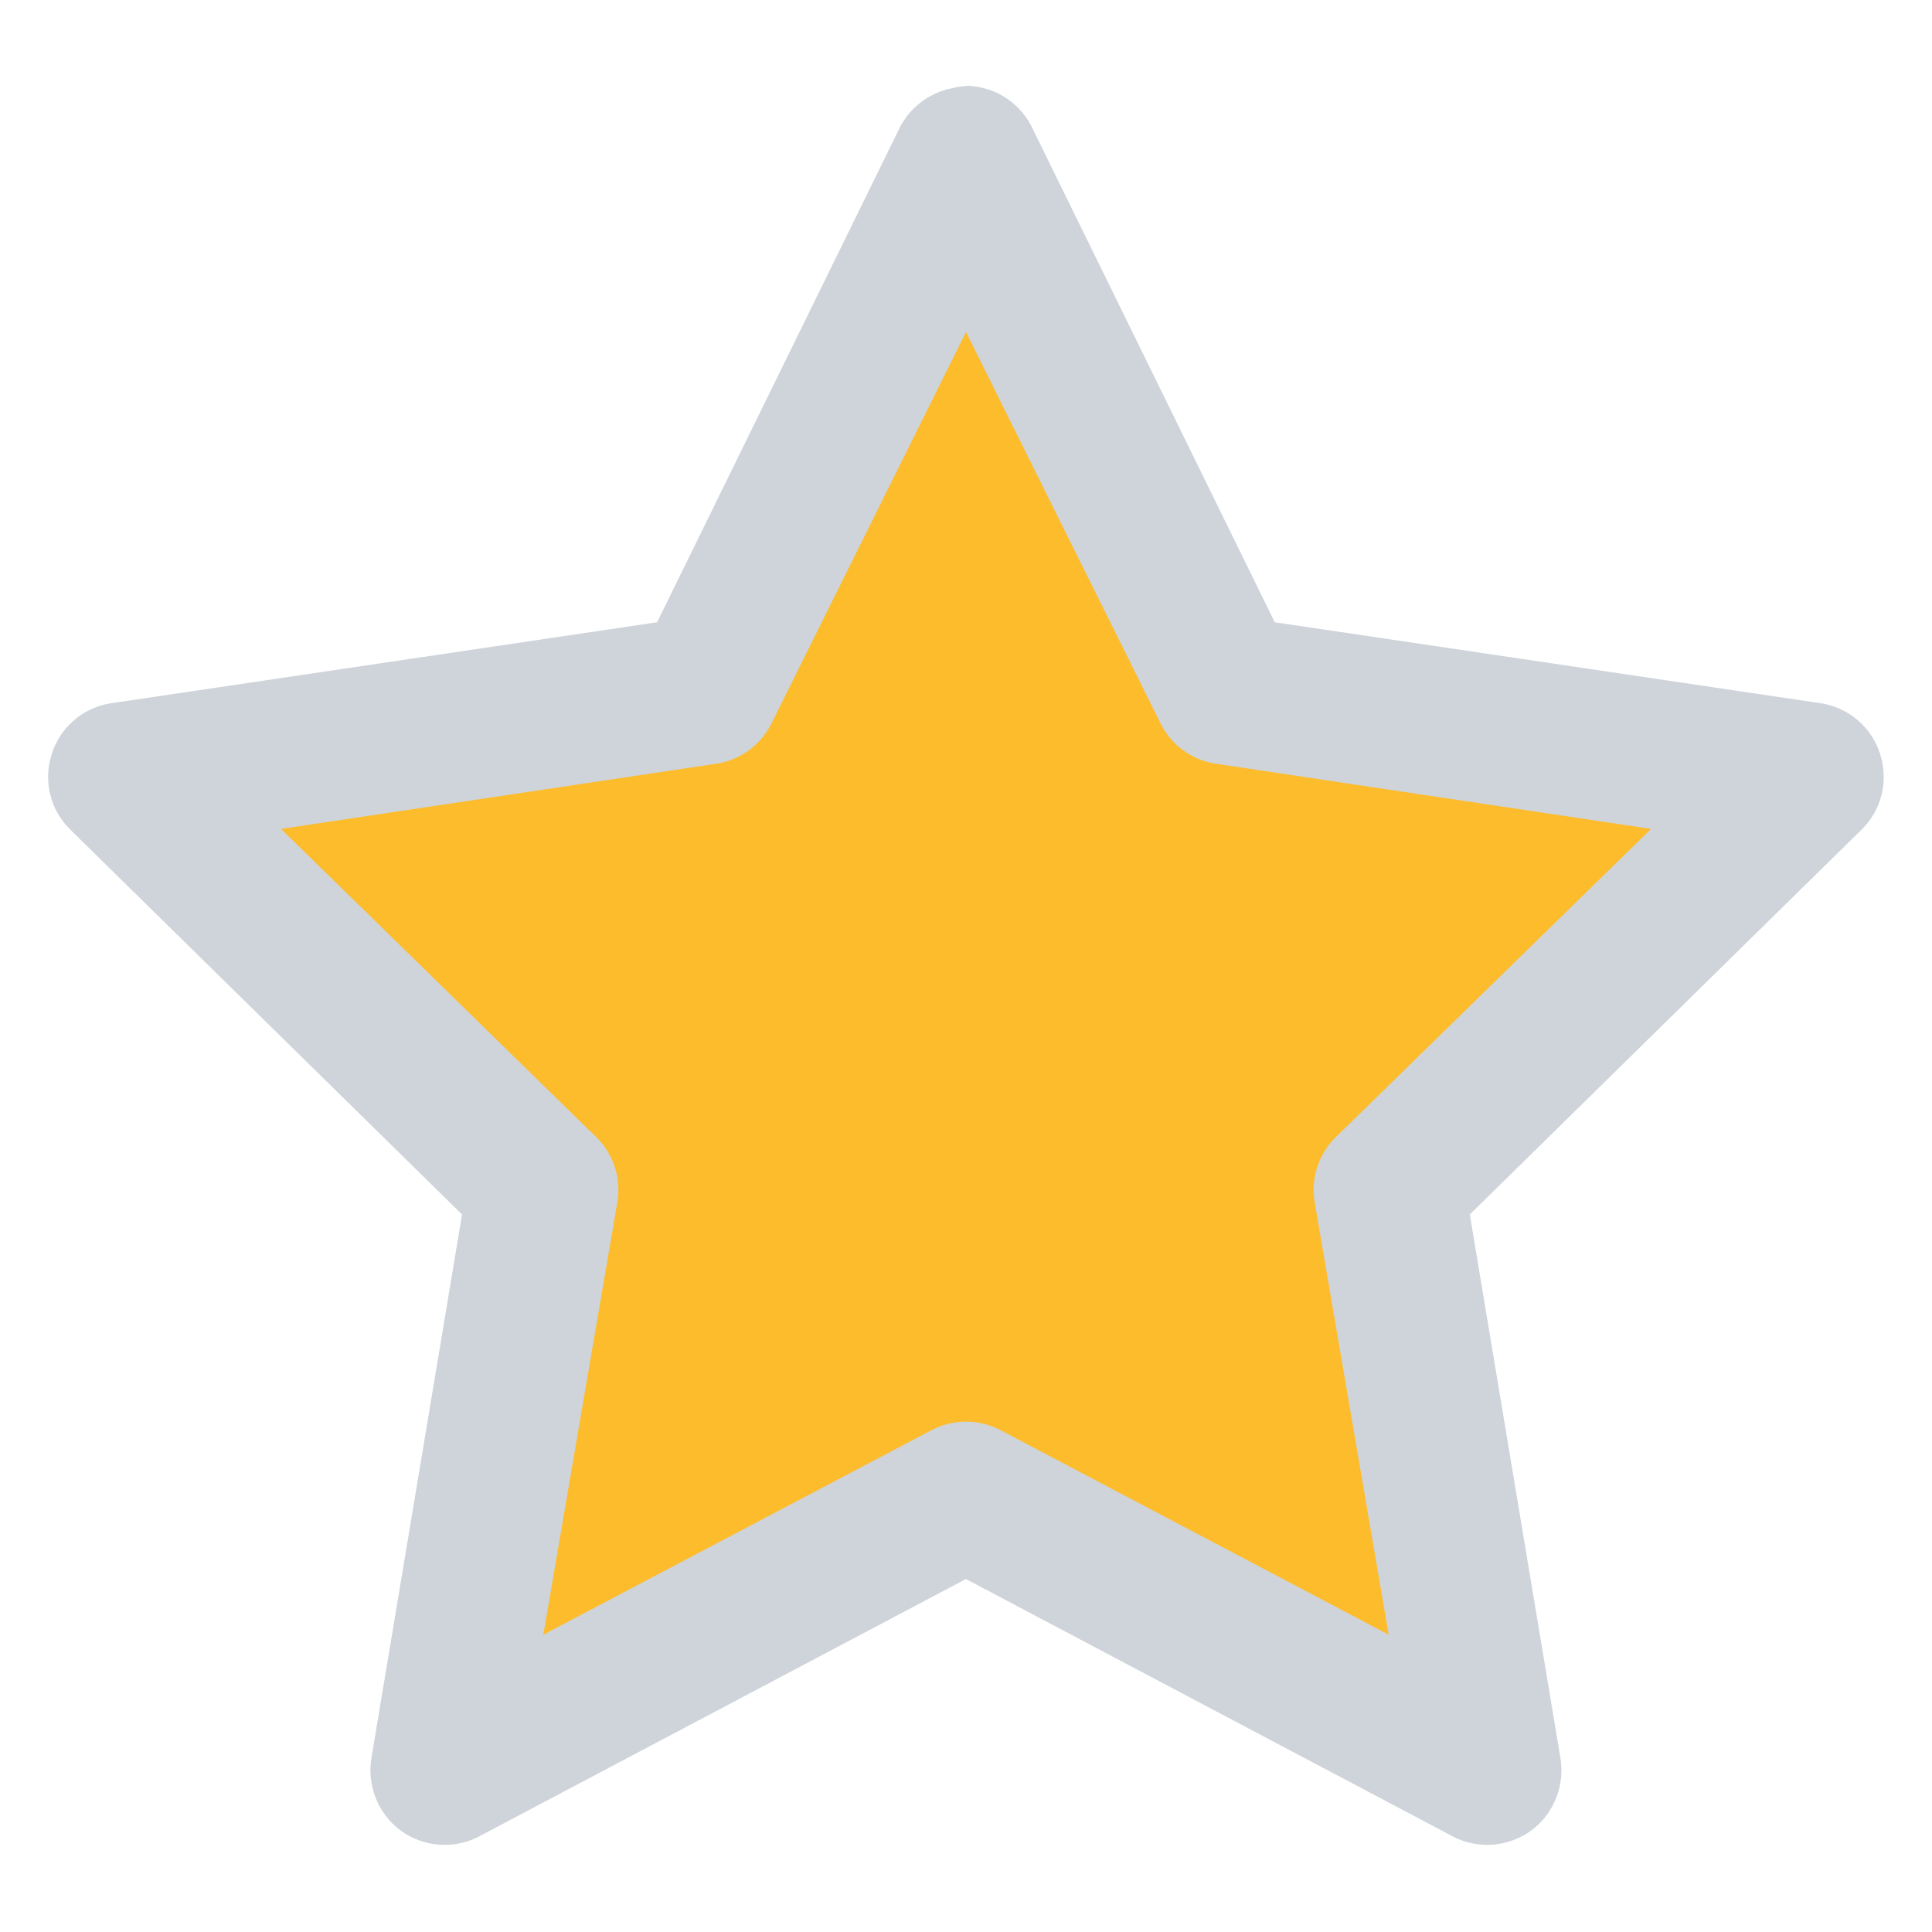
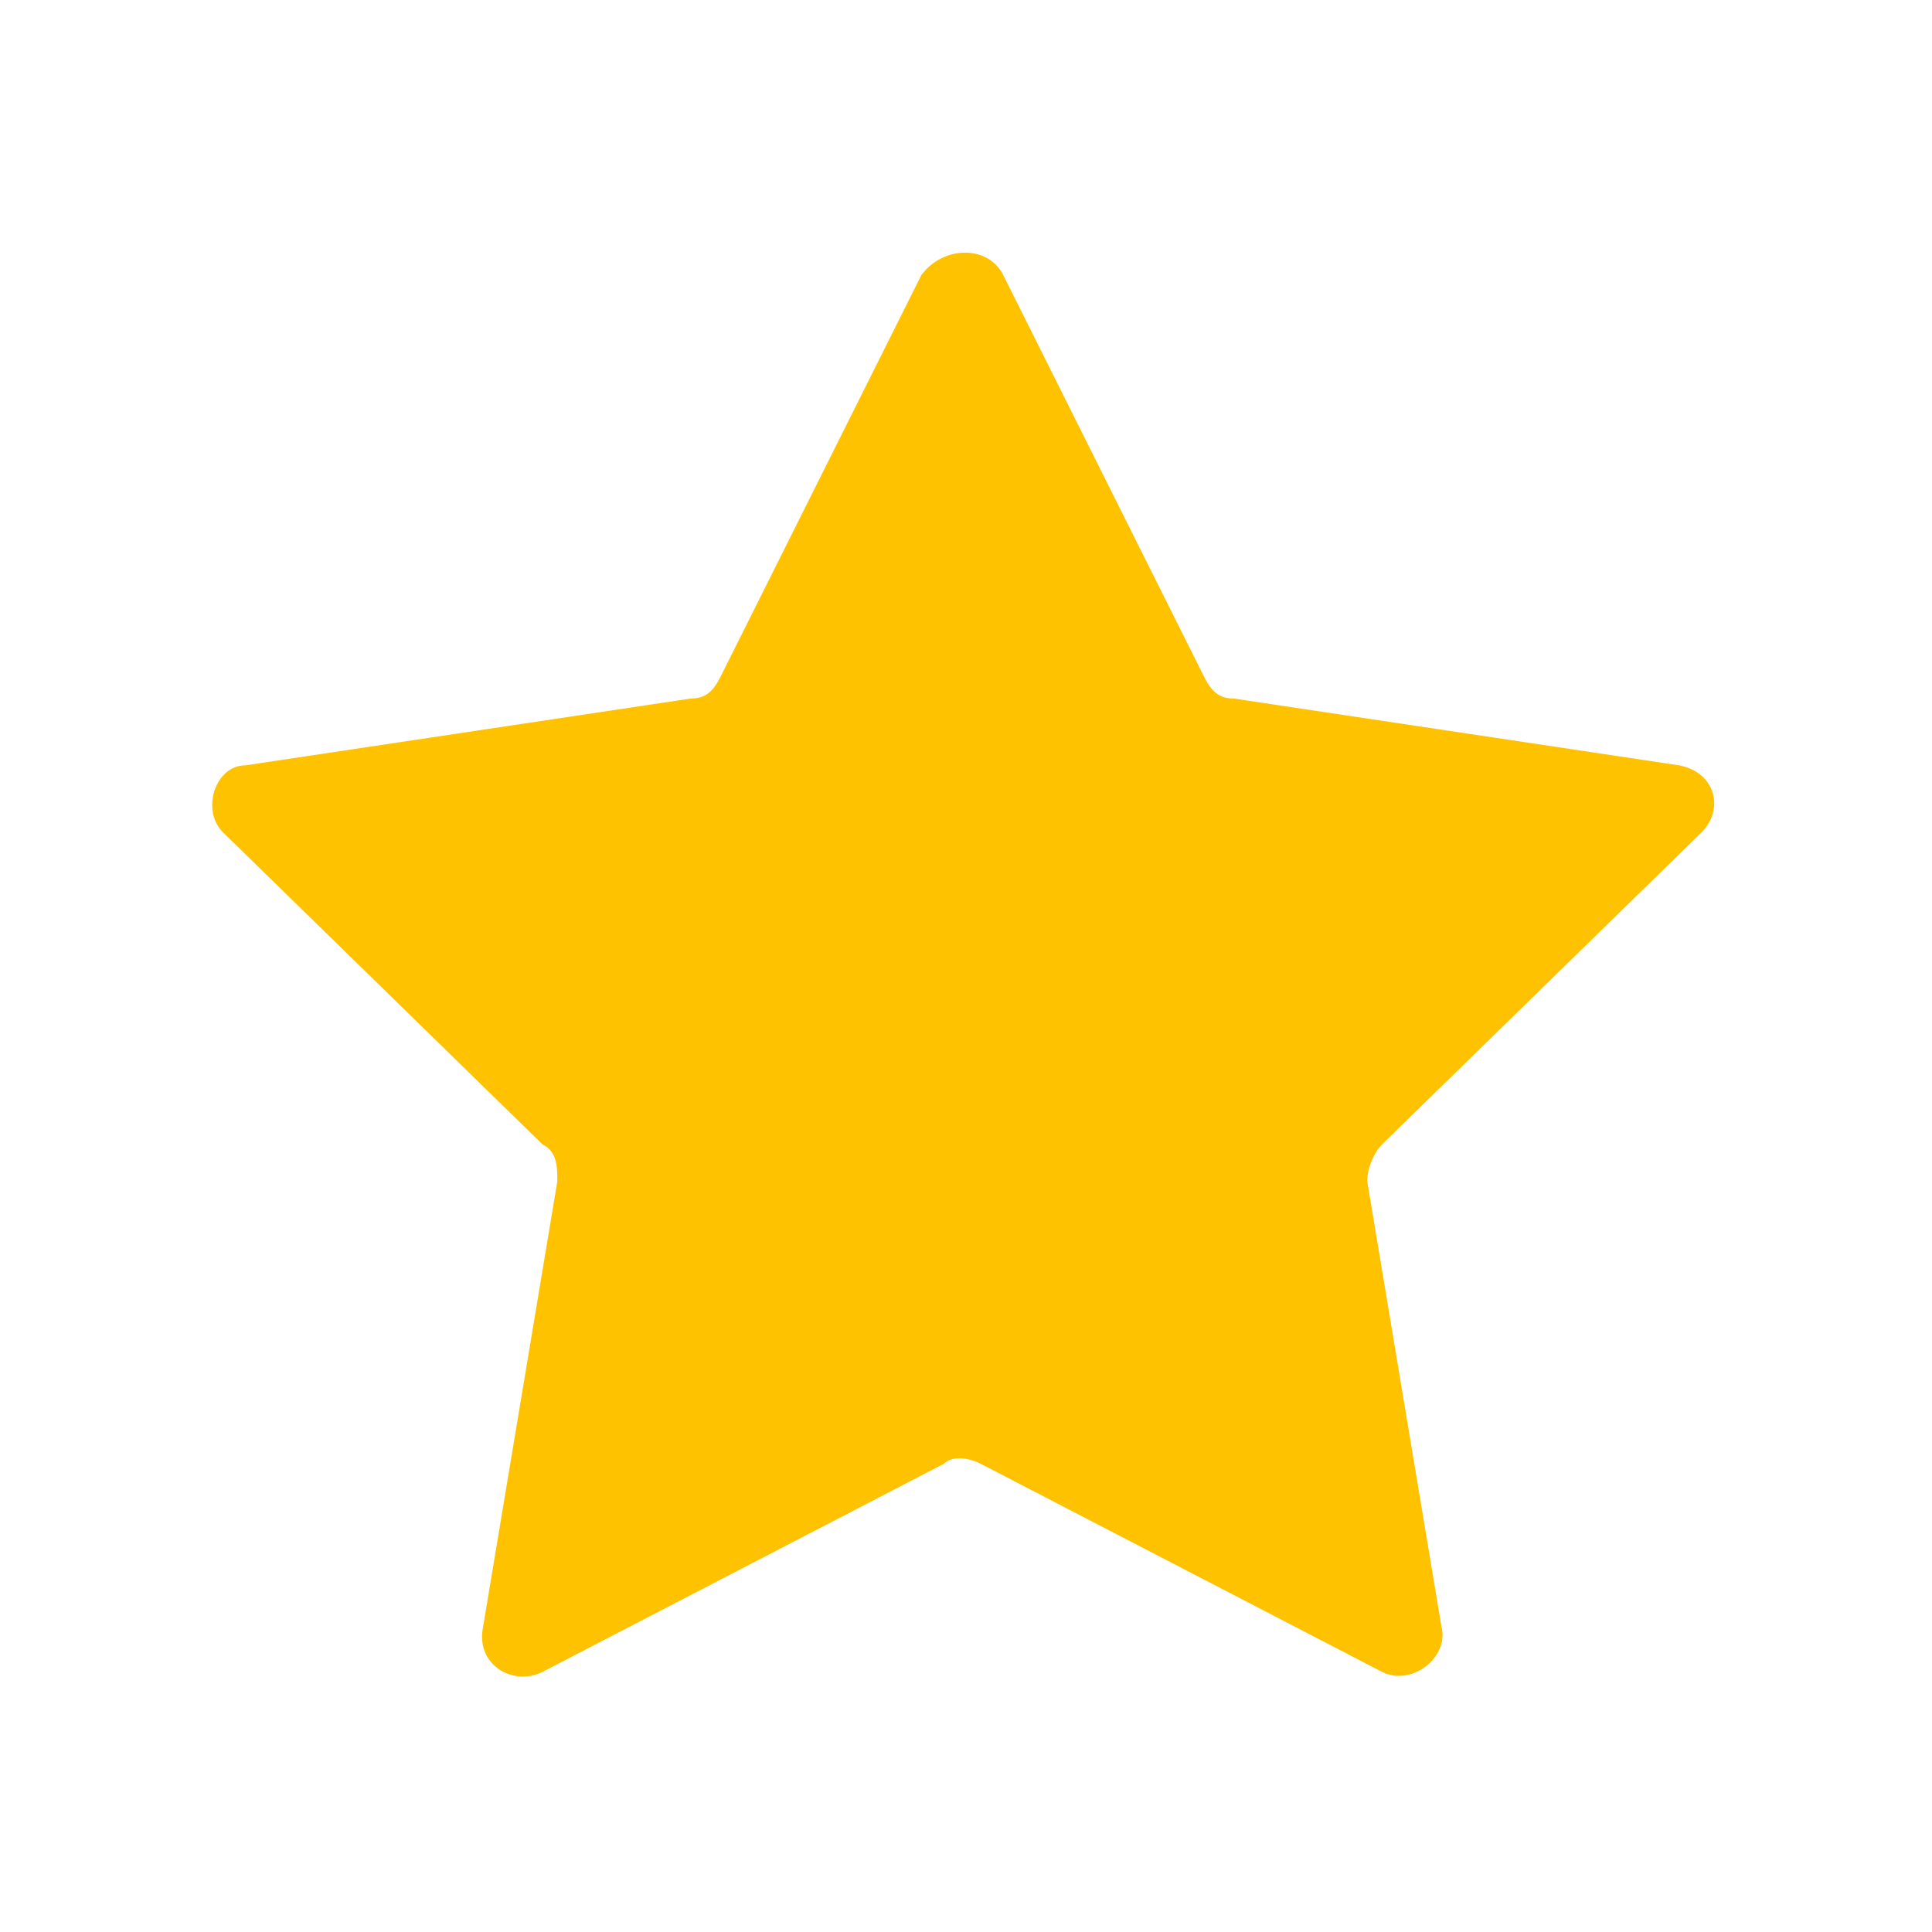
- <svg xmlns="http://www.w3.org/2000/svg" width="26" height="26">
-   <g>
-     <rect x="-1" y="-1" width="3.625" height="3.625" id="canvas_background" fill="none" />
-   </g>
-   <g>
-     <path id="svg_4" d="m12.969,3.715l3.156,6.285l6.625,0.937l-4.562,4.812l0.937,6.75l-6.125,-3.062l-6,3.125l0.812,-6.687l-4.75,-5.062l6.75,-1.25" fill-opacity="null" stroke-opacity="null" stroke-width="0" stroke="#fdbc2c" fill="#fdbc2c" />
-     <g id="surface1">
-       <path d="m13.031,1.156c-0.074,0.004 -0.148,0.012 -0.219,0.031c-0.316,0.062 -0.582,0.27 -0.719,0.562l-3.25,6.625l-7.375,1.094c-0.363,0.066 -0.664,0.328 -0.773,0.684c-0.113,0.355 -0.02,0.742 0.242,1.004l5.281,5.188l-1.219,7.312c-0.062,0.371 0.086,0.75 0.391,0.977c0.305,0.223 0.711,0.258 1.047,0.086l6.562,-3.469l6.562,3.469c0.336,0.172 0.742,0.137 1.047,-0.086c0.305,-0.227 0.453,-0.605 0.391,-0.977l-1.219,-7.312l5.281,-5.188c0.262,-0.262 0.355,-0.648 0.242,-1.004c-0.109,-0.355 -0.41,-0.617 -0.773,-0.684l-7.375,-1.094l-3.25,-6.625c-0.156,-0.348 -0.492,-0.578 -0.875,-0.594zm-0.031,3.312l2.625,5.281c0.148,0.289 0.43,0.488 0.75,0.531l5.844,0.875l-4.219,4.125c-0.242,0.223 -0.359,0.551 -0.312,0.875l1,5.844l-5.219,-2.75c-0.293,-0.156 -0.645,-0.156 -0.938,0l-5.219,2.75l1,-5.844c0.047,-0.324 -0.07,-0.652 -0.312,-0.875l-4.219,-4.125l5.844,-0.875c0.32,-0.043 0.602,-0.242 0.75,-0.531l2.625,-5.281z" id="svg_1" fill="#ced4da" />
-     </g>
-   </g>
+ <svg xmlns="http://www.w3.org/2000/svg" version="1.1" id="Layer_1" x="0px" y="0px" viewBox="0 0 26 26" style="enable-background:new 0 0 26 26;" xml:space="preserve">
+   <style type="text/css">
+ 	.st0{fill:#FFC200;}
+ </style>
+   <path class="st0" d="M13.5,3.7l2.7,5.4c0.1,0.2,0.2,0.3,0.4,0.3l6,0.9c0.5,0.1,0.6,0.6,0.3,0.9l-4.3,4.2c-0.1,0.1-0.2,0.3-0.2,0.5  l1,6c0.1,0.4-0.4,0.8-0.8,0.6l-5.4-2.8c-0.2-0.1-0.4-0.1-0.5,0l-5.4,2.8c-0.4,0.2-0.9-0.1-0.8-0.6l1-6c0-0.2,0-0.4-0.2-0.5l-4.3-4.2  c-0.3-0.3-0.1-0.9,0.3-0.9l6-0.9c0.2,0,0.3-0.1,0.4-0.3l2.7-5.4C12.7,3.3,13.3,3.3,13.5,3.7z" />
</svg>
